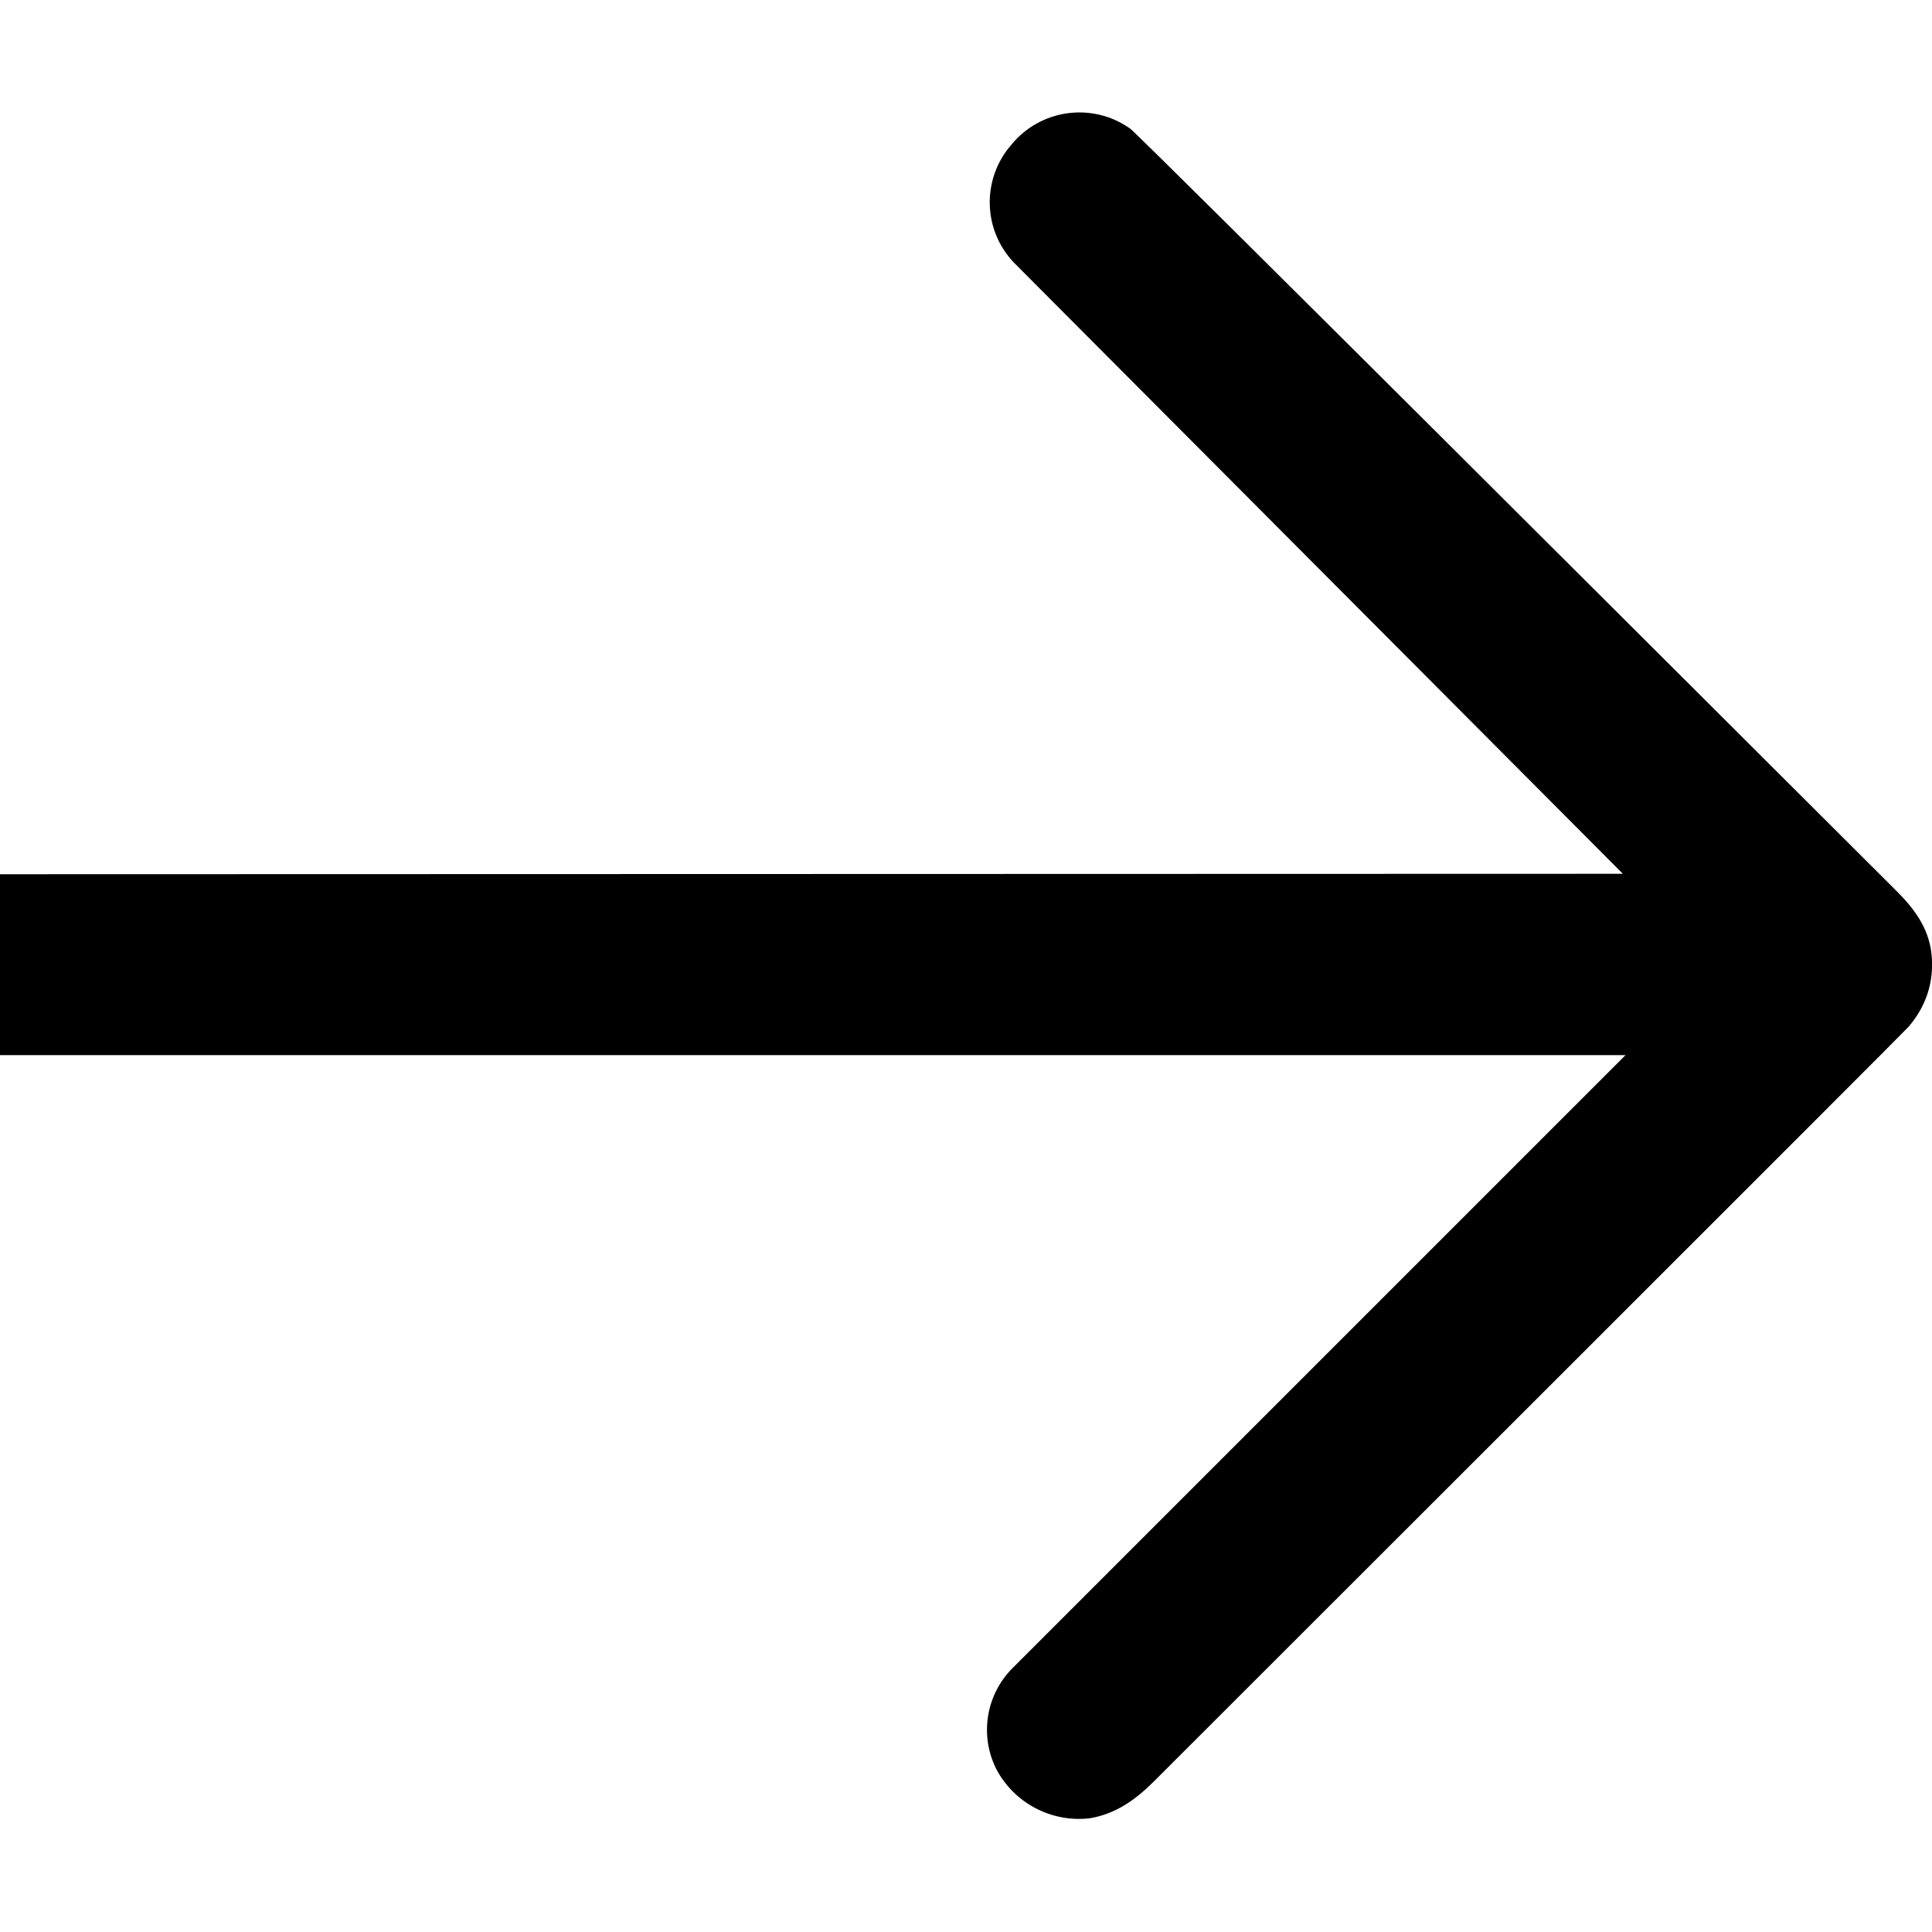
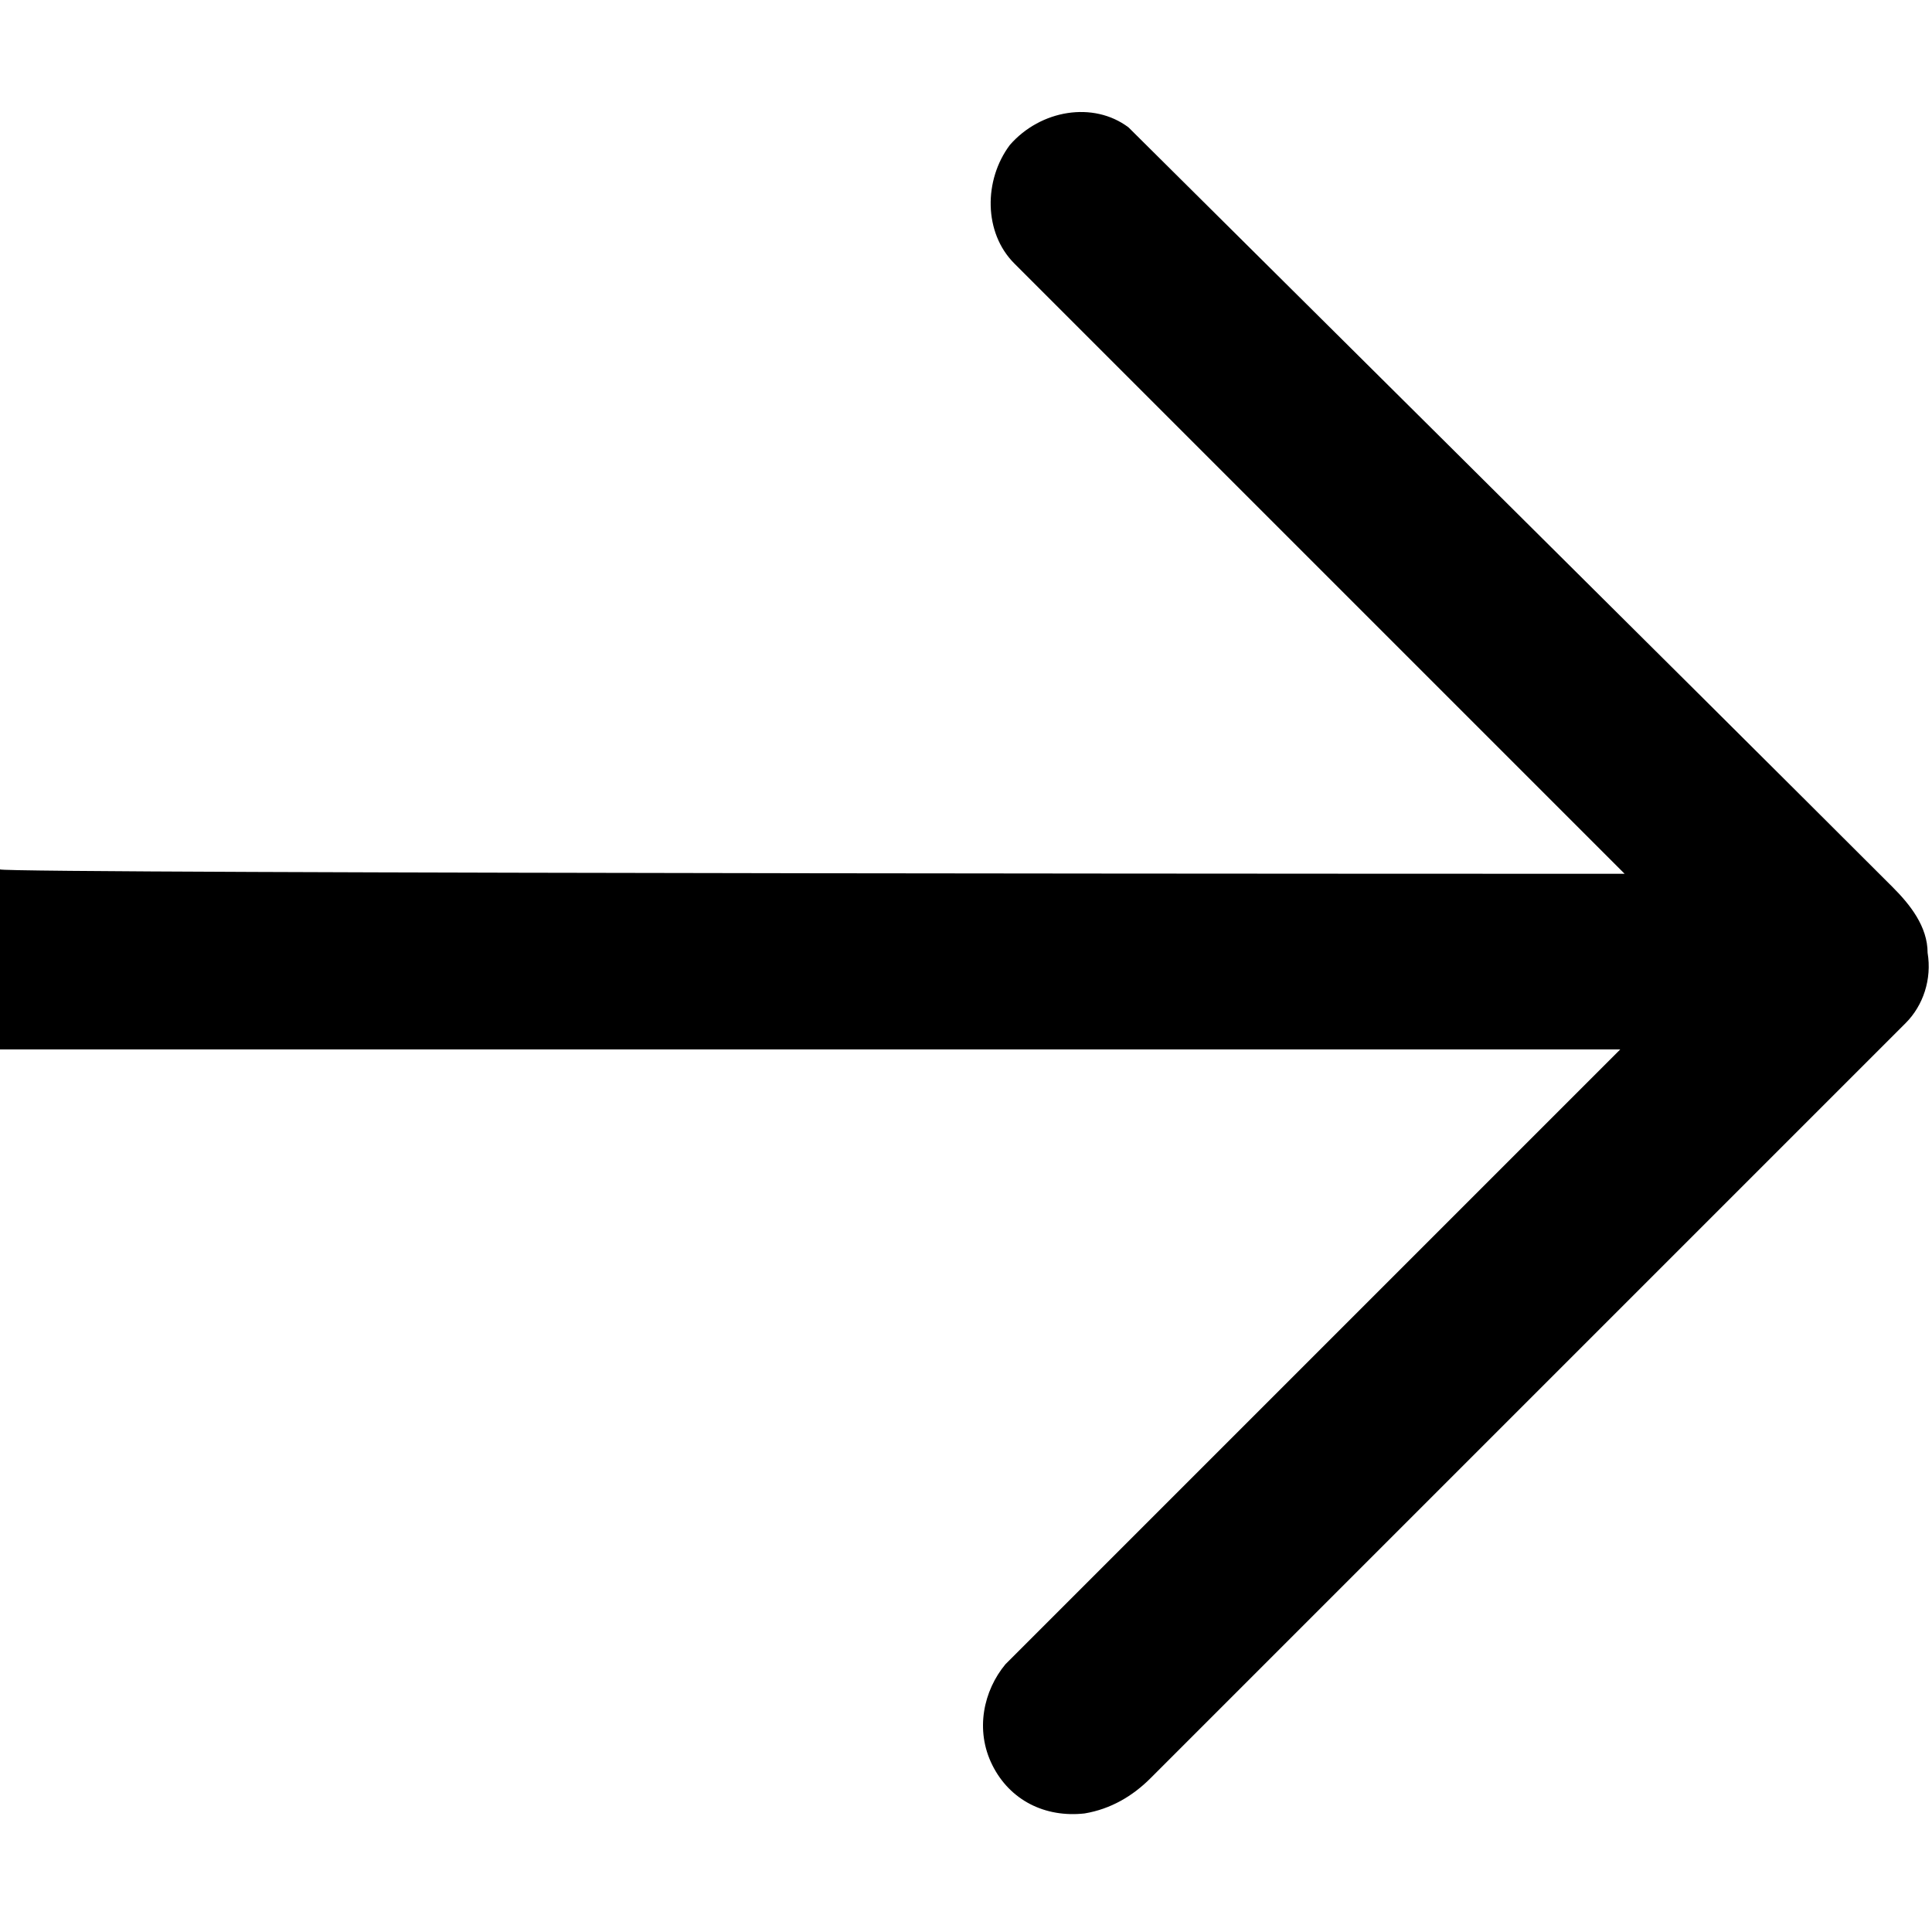
- <svg xmlns="http://www.w3.org/2000/svg" width="44" height="44" viewBox="0 0 44 44">
-   <path d="M36.96 19.9 23.1 5.99a1.99 1.99 0 0 1-.07-2.69 2 2 0 0 1 2.71-.37c.2.14 13.18 13.1 17.4 17.31.43.42.79.88.85 1.5.06.62-.12 1.17-.52 1.64-.1.12-13 13-17.19 17.19-.42.42-.87.74-1.46.84a2.13 2.13 0 0 1-2.13-1.12 1.99 1.99 0 0 1 .35-2.28l13.98-13.98H0v-4.12l36.96-.01Z" />
+ <svg xmlns="http://www.w3.org/2000/svg" xml:space="preserve" viewBox="0 0 44 44">
+   <path d="M37 19.9 23.1 6c-.7-.7-.7-1.9-.1-2.7.7-.8 1.9-1 2.7-.4.2.2 13.2 13.1 17.4 17.3.4.4.8.9.8 1.5.1.6-.1 1.2-.5 1.6L26.2 40.5c-.4.4-.9.7-1.5.8-.9.1-1.7-.3-2.1-1.1-.4-.8-.2-1.7.3-2.3l14-14H0v-4.1c0 .1 37 .1 37 .1z" />
</svg>
